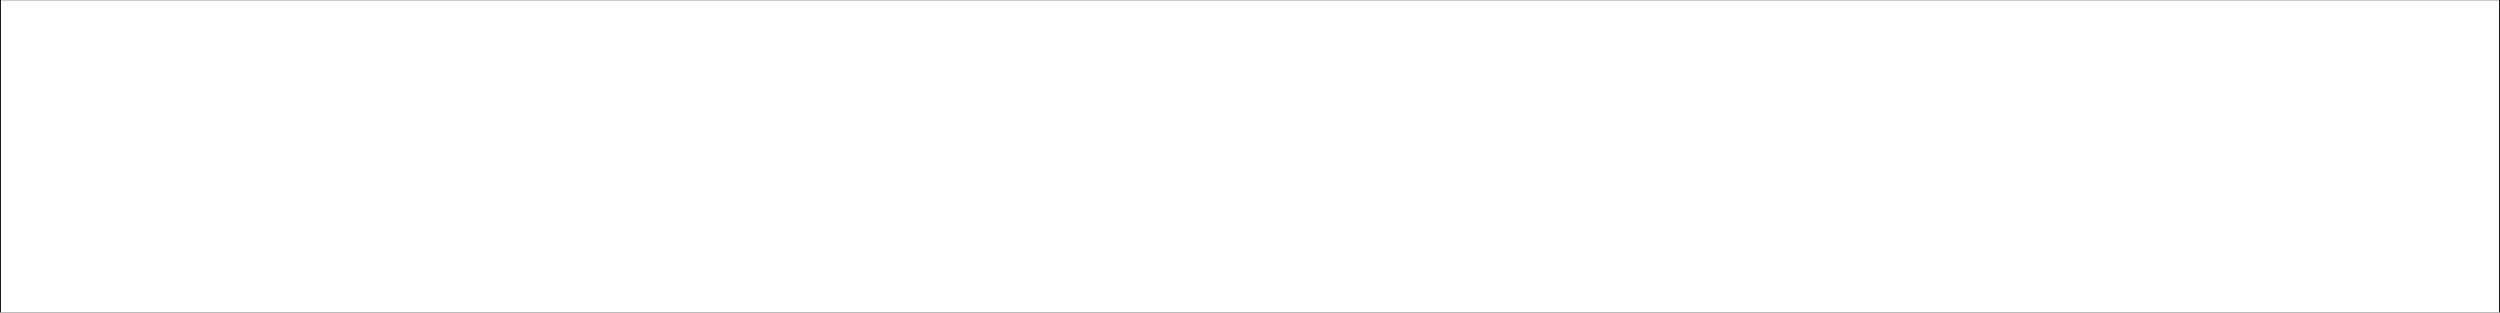
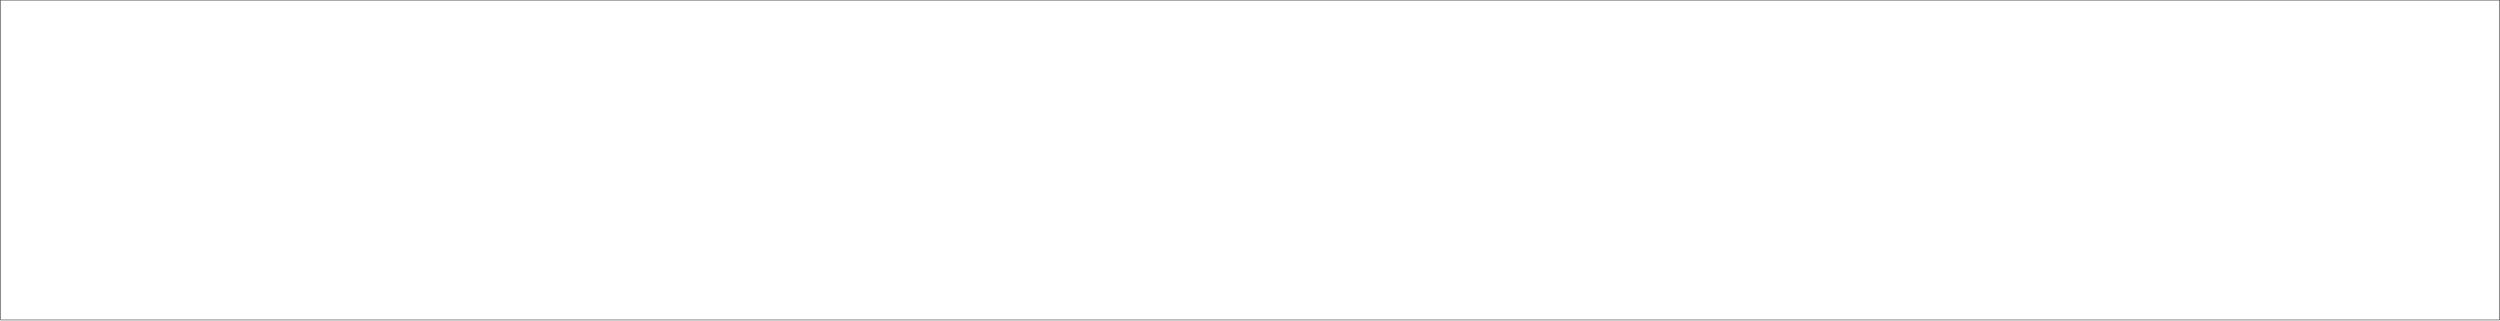
- <svg xmlns="http://www.w3.org/2000/svg" version="1.1" id="svg2" viewBox="0 0 1984.252 248.031" height="70mm" width="560mm">
+ <svg xmlns="http://www.w3.org/2000/svg" version="1.1" id="svg2" viewBox="0 0 2048.032 262.205" height="74mm" width="578mm">
  <defs id="defs4" />
-   <g id="layer1" transform="matrix(3.999999,0,0,1,1.2655871e-4,-804.3309)" style="opacity:1">
-     <path style="opacity:1;fill:none;fill-opacity:1;stroke:#000000;stroke-width:0.177;stroke-linejoin:round;stroke-miterlimit:4;stroke-dasharray:none;stroke-opacity:1" d="m 0.089,804.419 495.886,0 0,247.854 -495.886,0 z" id="rect4093" />
-   </g>
+   <path id="rect4093" d="m 0.366,0.095 2047.3,0 0,262.018 -2047.3,0 z" style="opacity:1;fill:none;fill-opacity:1;stroke:#000000;stroke-width:0.37;stroke-linejoin:round;stroke-miterlimit:4;stroke-dasharray:none;stroke-opacity:1" />
</svg>
